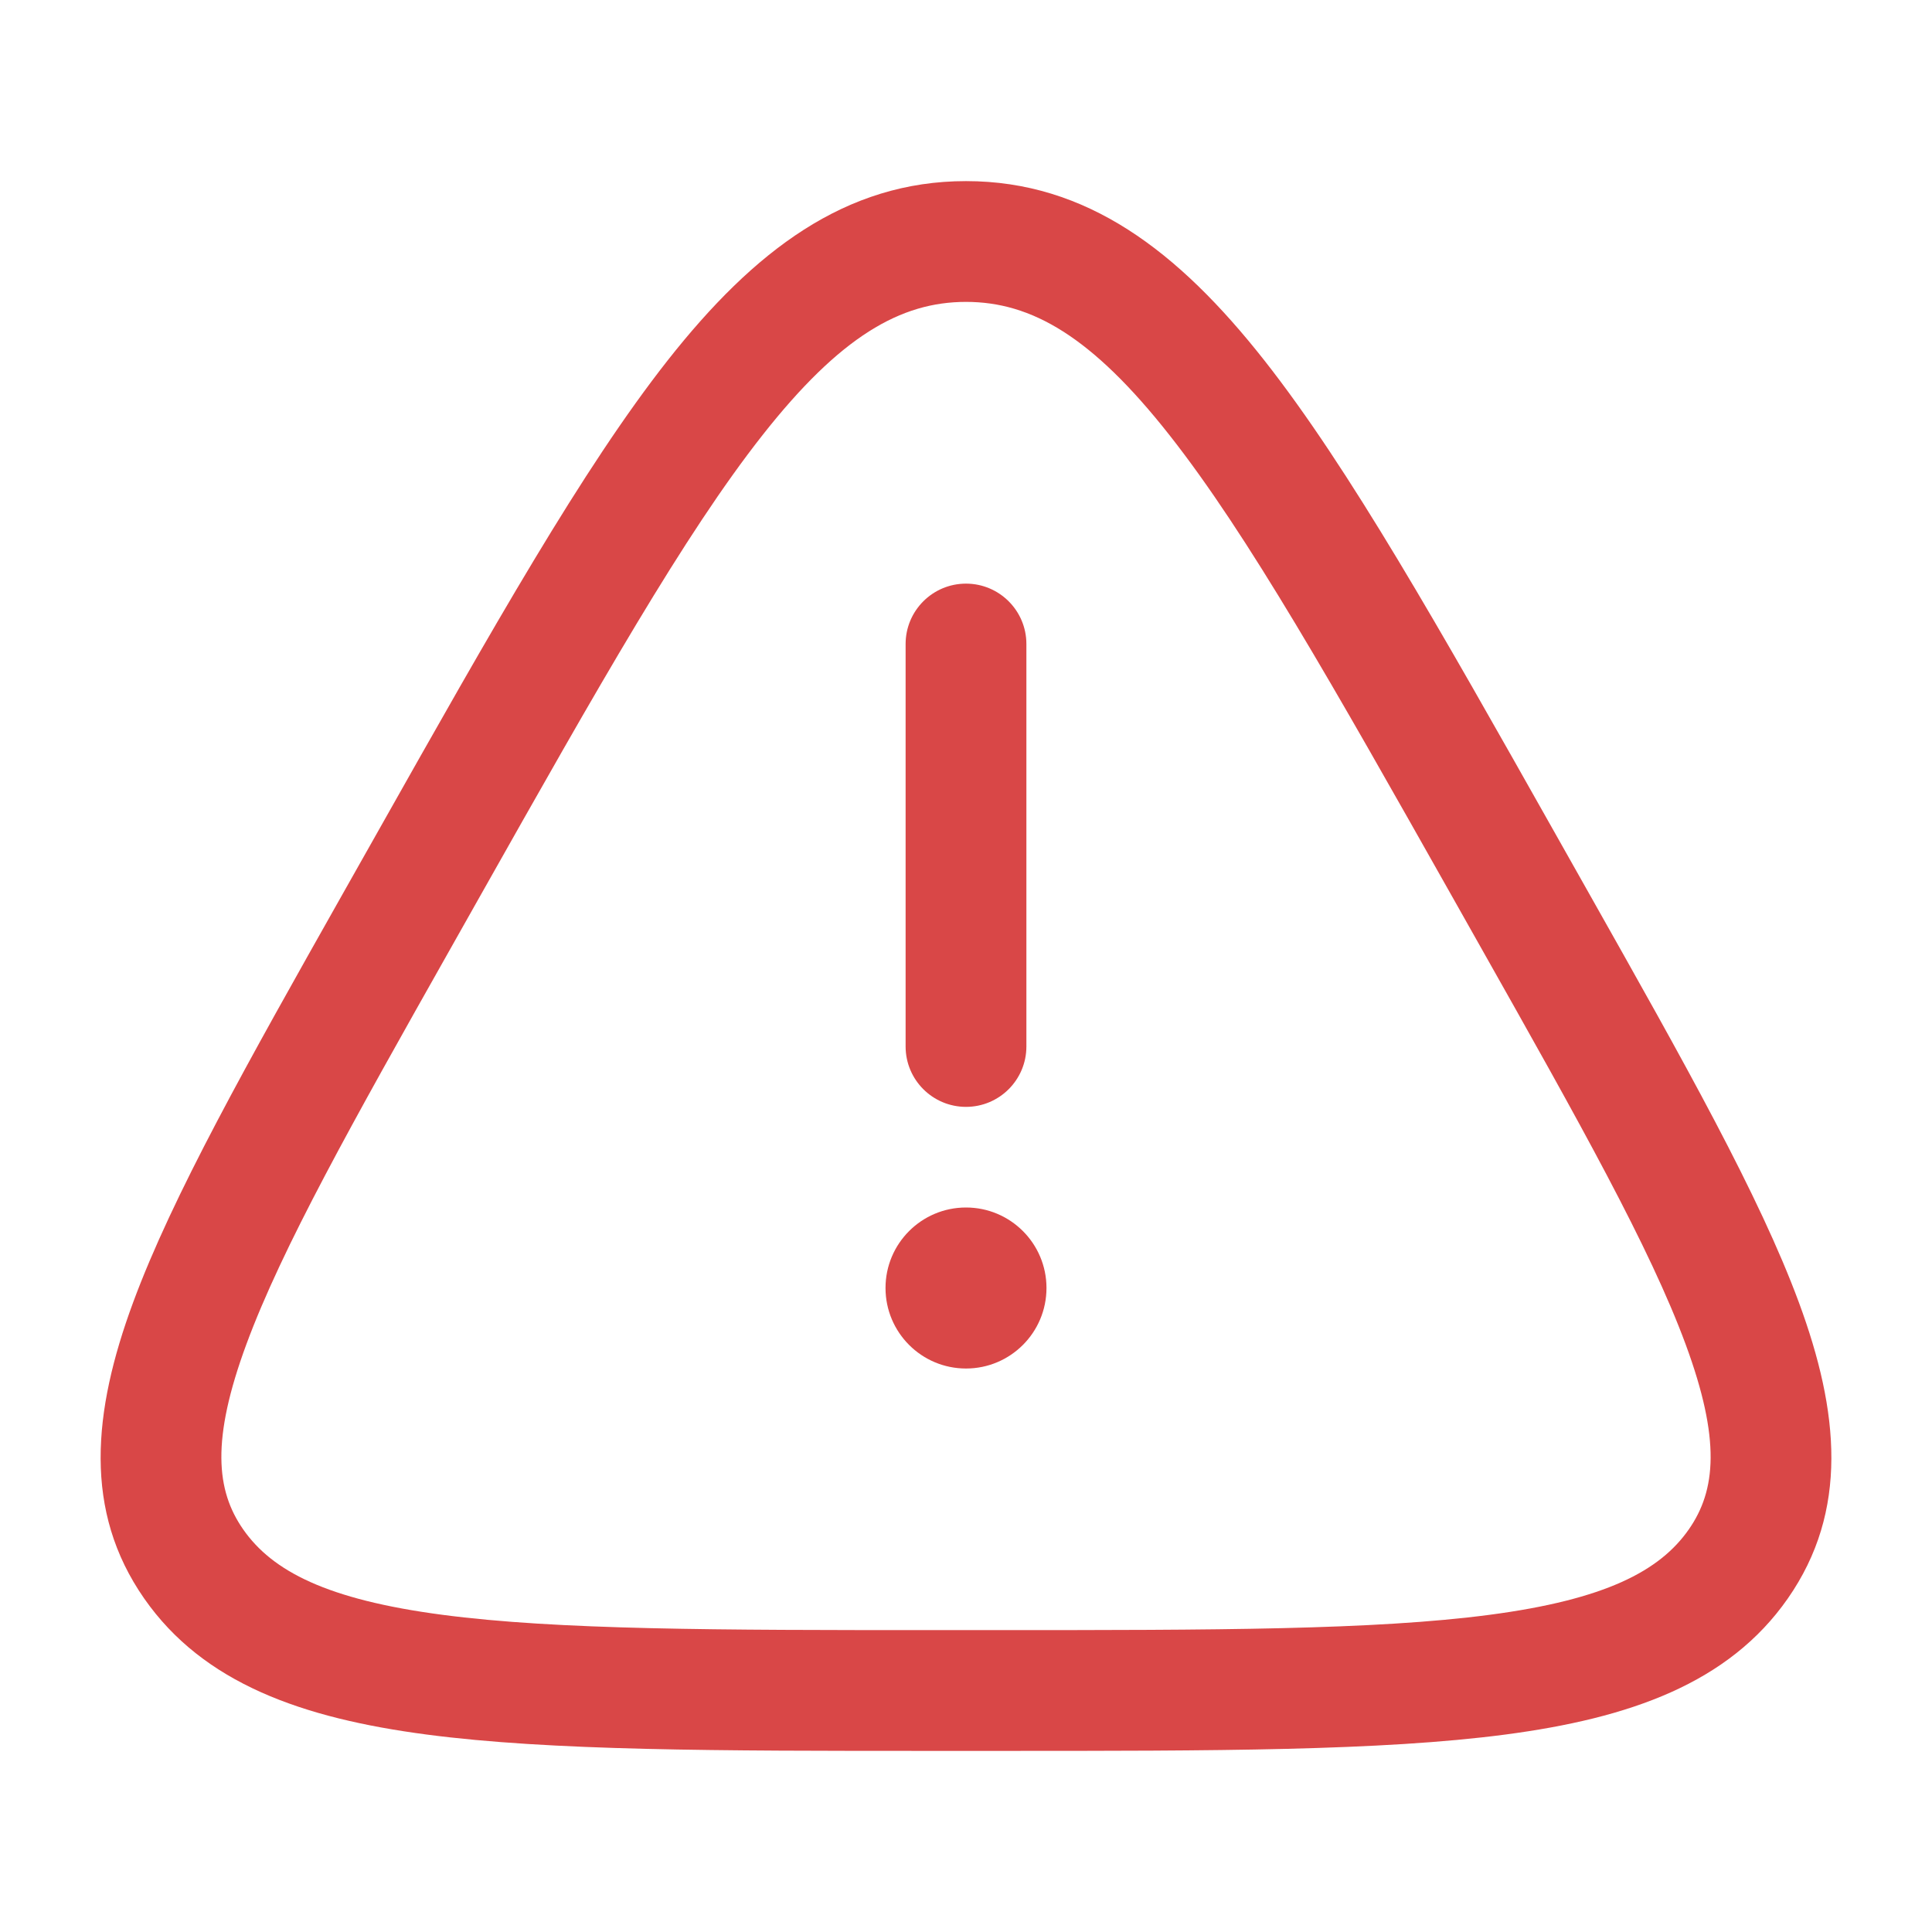
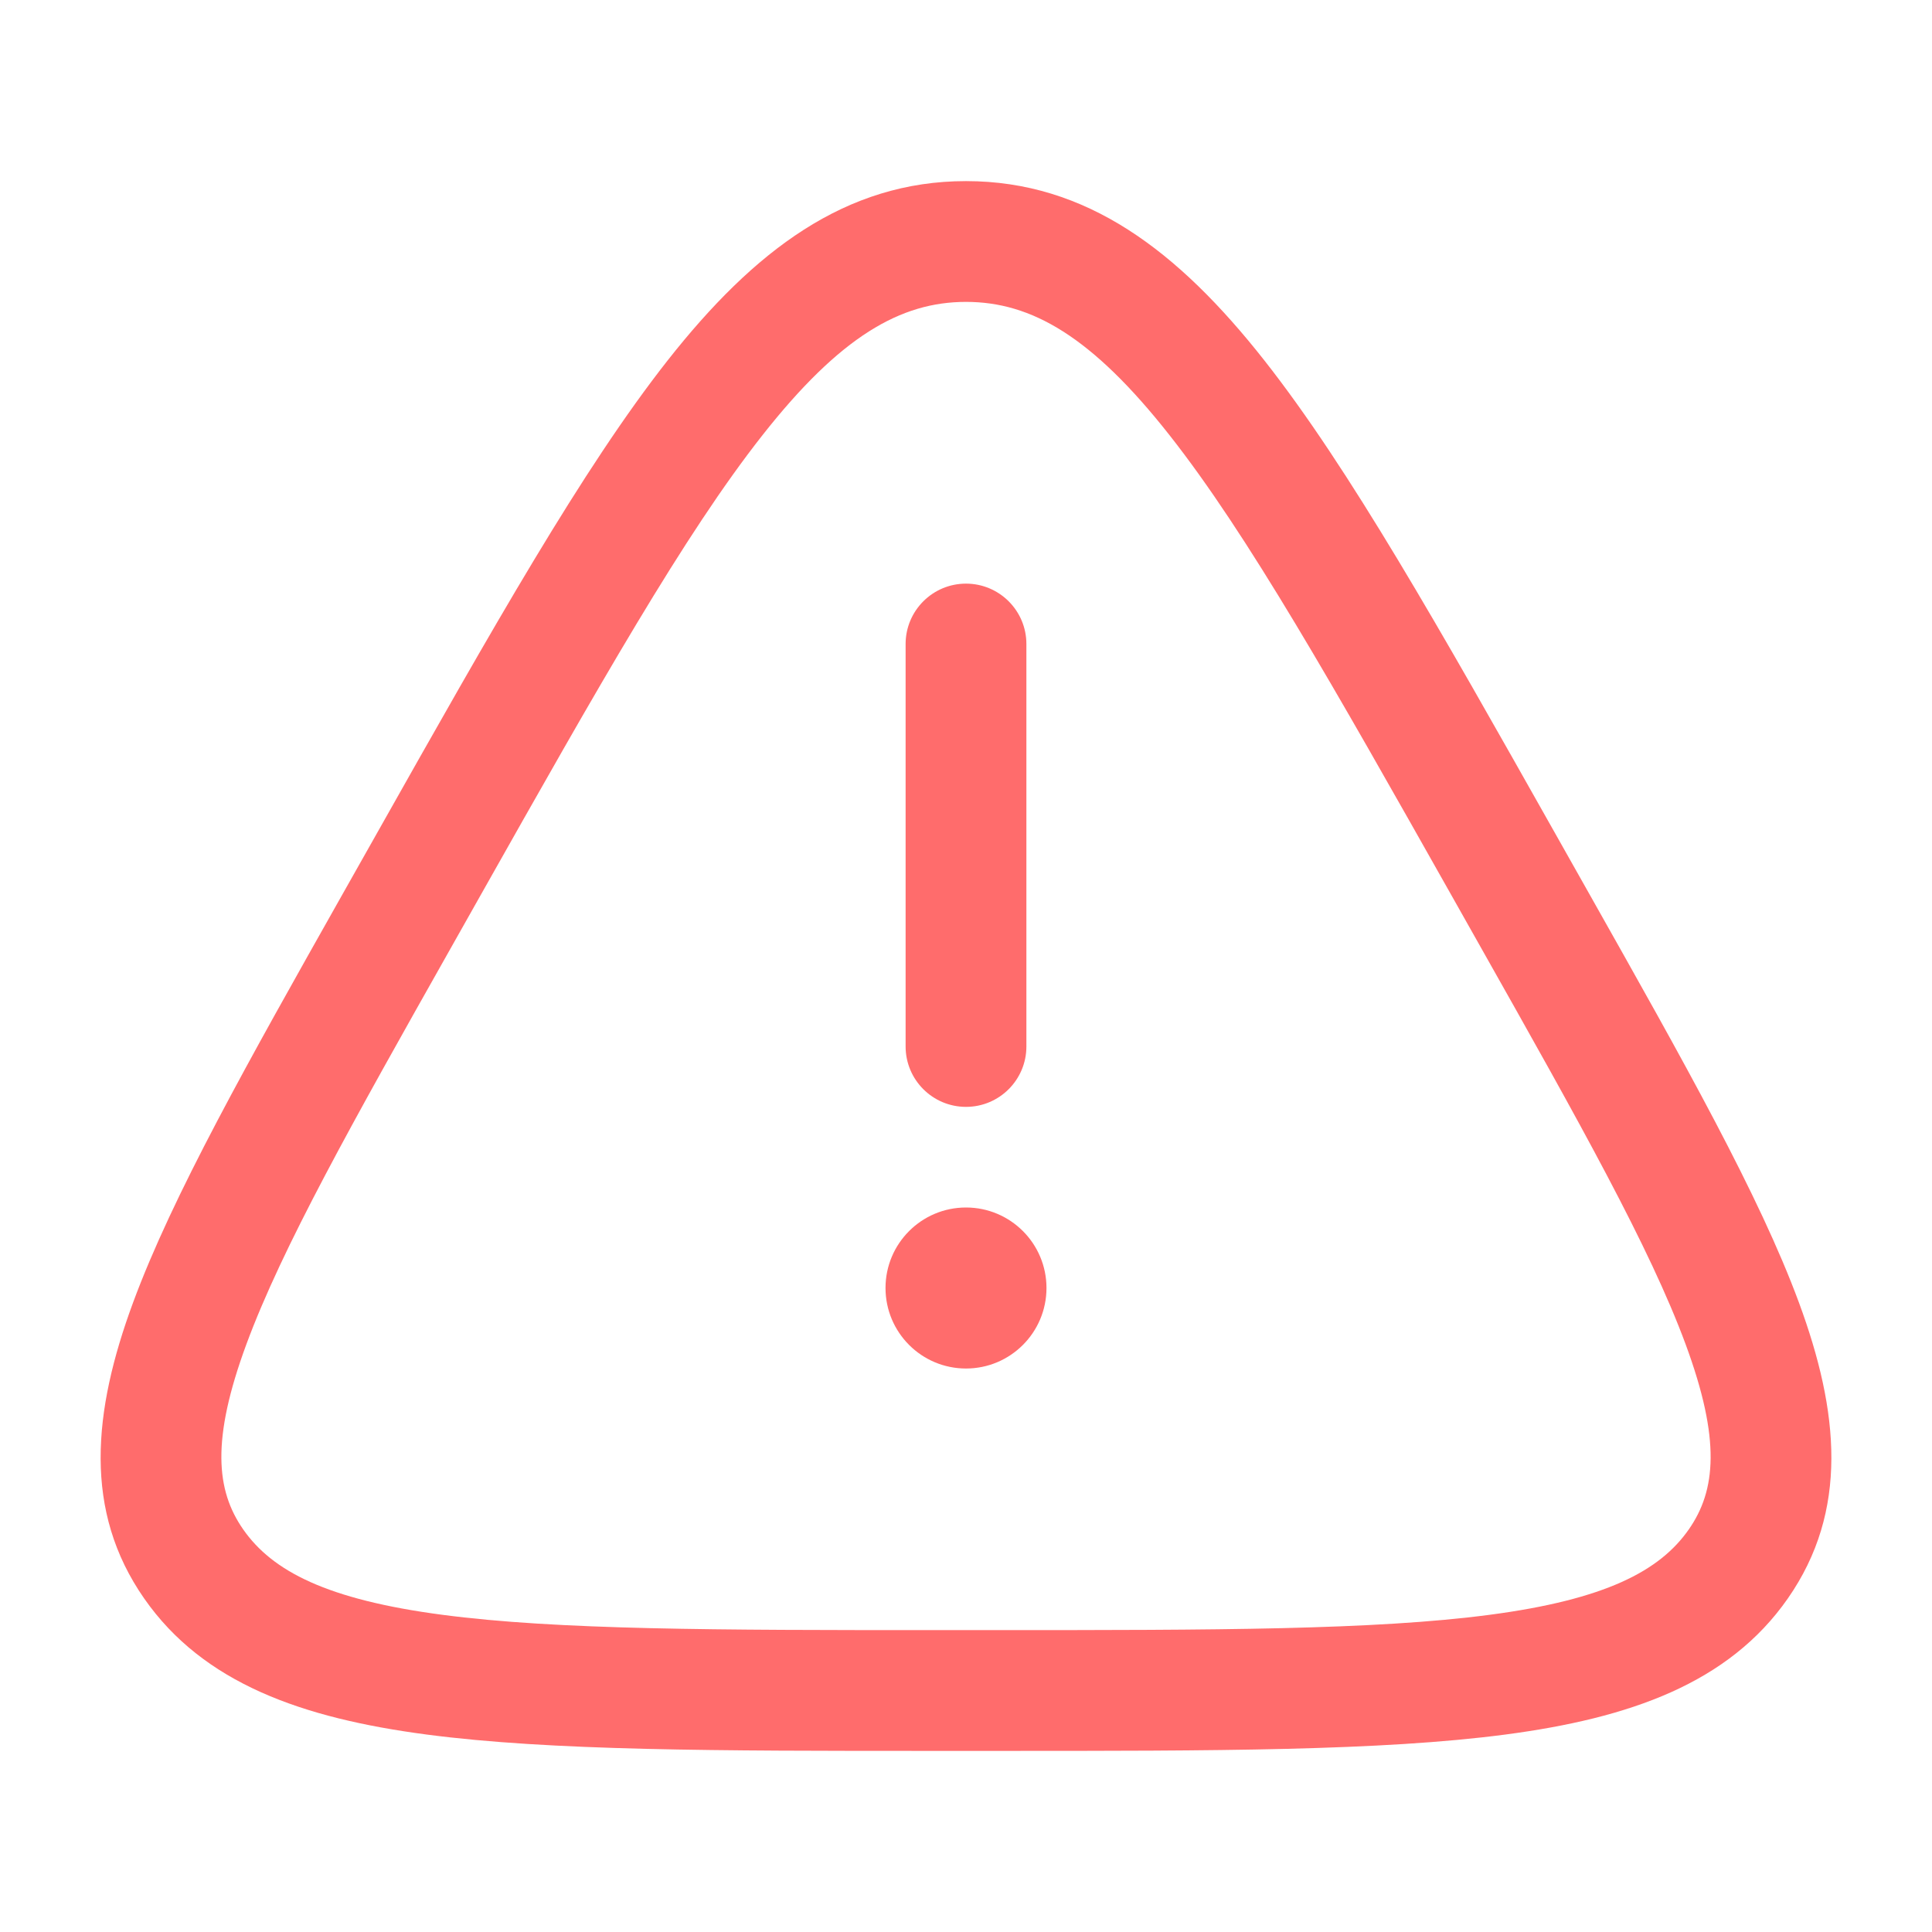
<svg xmlns="http://www.w3.org/2000/svg" width="35" height="35" viewBox="0 0 35 35" fill="none">
-   <path d="M17.5 10.573C18.104 10.573 18.594 11.063 18.594 11.667V18.958C18.594 19.562 18.104 20.052 17.5 20.052C16.896 20.052 16.406 19.562 16.406 18.958V11.667C16.406 11.063 16.896 10.573 17.5 10.573Z" fill="#D94747" />
-   <path d="M17.5 24.792C18.305 24.792 18.958 24.139 18.958 23.333C18.958 22.528 18.305 21.875 17.5 21.875C16.695 21.875 16.042 22.528 16.042 23.333C16.042 24.139 16.695 24.792 17.5 24.792Z" fill="#D94747" />
-   <path fill-rule="evenodd" clip-rule="evenodd" d="M12.096 6.528C13.659 4.543 15.315 3.281 17.5 3.281C19.685 3.281 21.341 4.543 22.904 6.528C24.442 8.481 26.071 11.37 28.155 15.065L28.79 16.191C30.513 19.247 31.874 21.66 32.589 23.596C33.32 25.576 33.493 27.373 32.388 28.958C31.316 30.496 29.526 31.126 27.27 31.423C25.022 31.719 21.998 31.719 18.12 31.719H16.881C13.002 31.719 9.979 31.719 7.73 31.423C5.474 31.126 3.684 30.496 2.612 28.958C1.507 27.373 1.68 25.576 2.411 23.596C3.126 21.66 4.487 19.247 6.21 16.191L6.845 15.066C8.929 11.37 10.559 8.481 12.096 6.528ZM13.815 7.881C12.394 9.685 10.846 12.425 8.699 16.231L8.169 17.171C6.38 20.342 5.11 22.602 4.463 24.354C3.825 26.083 3.913 27 4.406 27.707C4.932 28.461 5.919 28.978 8.016 29.254C10.104 29.529 12.983 29.531 16.97 29.531H18.03C22.017 29.531 24.896 29.529 26.984 29.254C29.081 28.978 30.068 28.461 30.594 27.707C31.087 27 31.175 26.083 30.537 24.354C29.89 22.602 28.62 20.342 26.831 17.171L26.301 16.231C24.154 12.425 22.606 9.685 21.185 7.881C19.778 6.094 18.685 5.469 17.5 5.469C16.315 5.469 15.222 6.094 13.815 7.881Z" fill="#D94747" />
+   <path d="M17.5 10.573C18.104 10.573 18.594 11.063 18.594 11.667V18.958C18.594 19.562 18.104 20.052 17.5 20.052C16.896 20.052 16.406 19.562 16.406 18.958V11.667C16.406 11.063 16.896 10.573 17.5 10.573Z" fill="#FF6C6C" />
+   <path d="M17.5 24.792C18.305 24.792 18.958 24.139 18.958 23.333C18.958 22.528 18.305 21.875 17.5 21.875C16.695 21.875 16.042 22.528 16.042 23.333C16.042 24.139 16.695 24.792 17.5 24.792Z" fill="#FF6C6C" />
+   <path fill-rule="evenodd" clip-rule="evenodd" d="M12.096 6.528C13.659 4.543 15.315 3.281 17.5 3.281C19.685 3.281 21.341 4.543 22.904 6.528C24.442 8.481 26.071 11.37 28.155 15.065L28.79 16.191C30.513 19.247 31.874 21.66 32.589 23.596C33.32 25.576 33.493 27.373 32.388 28.958C31.316 30.496 29.526 31.126 27.27 31.423C25.022 31.719 21.998 31.719 18.12 31.719H16.881C13.002 31.719 9.979 31.719 7.73 31.423C5.474 31.126 3.684 30.496 2.612 28.958C1.507 27.373 1.68 25.576 2.411 23.596C3.126 21.66 4.487 19.247 6.21 16.191L6.845 15.066C8.929 11.37 10.559 8.481 12.096 6.528ZM13.815 7.881C12.394 9.685 10.846 12.425 8.699 16.231L8.169 17.171C6.38 20.342 5.11 22.602 4.463 24.354C3.825 26.083 3.913 27 4.406 27.707C4.932 28.461 5.919 28.978 8.016 29.254C10.104 29.529 12.983 29.531 16.97 29.531H18.03C22.017 29.531 24.896 29.529 26.984 29.254C29.081 28.978 30.068 28.461 30.594 27.707C31.087 27 31.175 26.083 30.537 24.354C29.89 22.602 28.62 20.342 26.831 17.171L26.301 16.231C24.154 12.425 22.606 9.685 21.185 7.881C19.778 6.094 18.685 5.469 17.5 5.469C16.315 5.469 15.222 6.094 13.815 7.881Z" fill="#FF6C6C" />
</svg>
